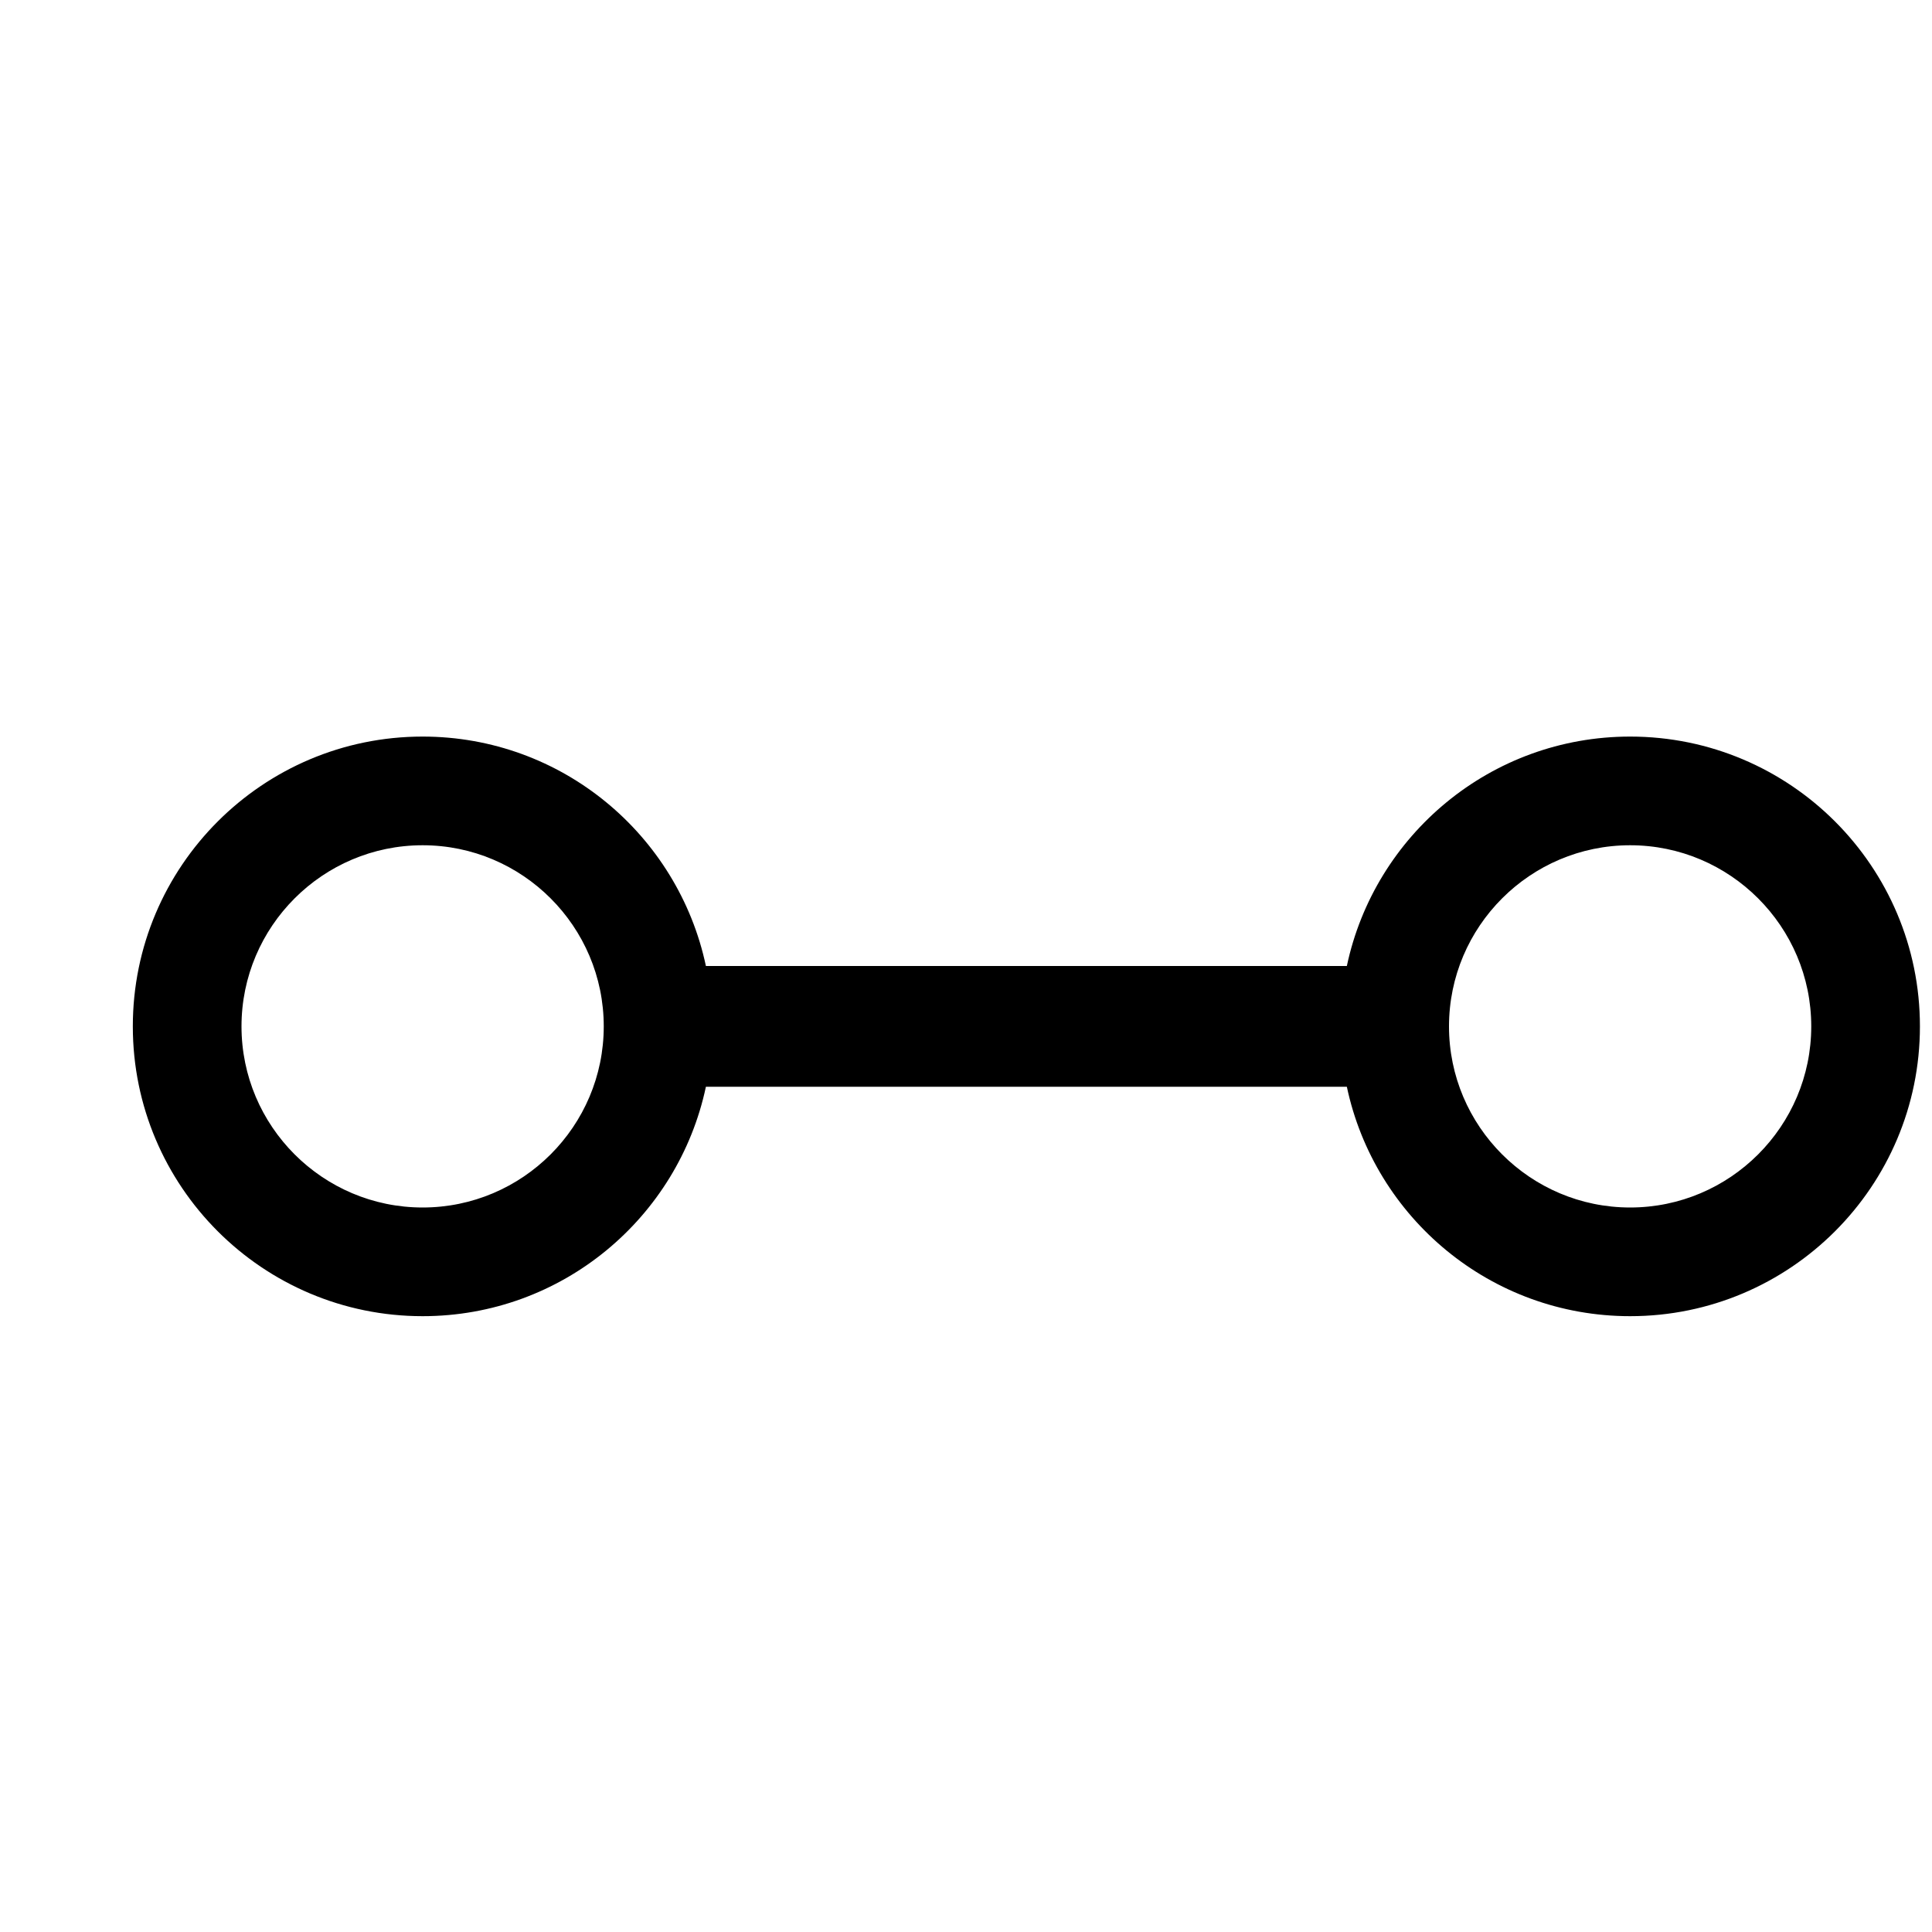
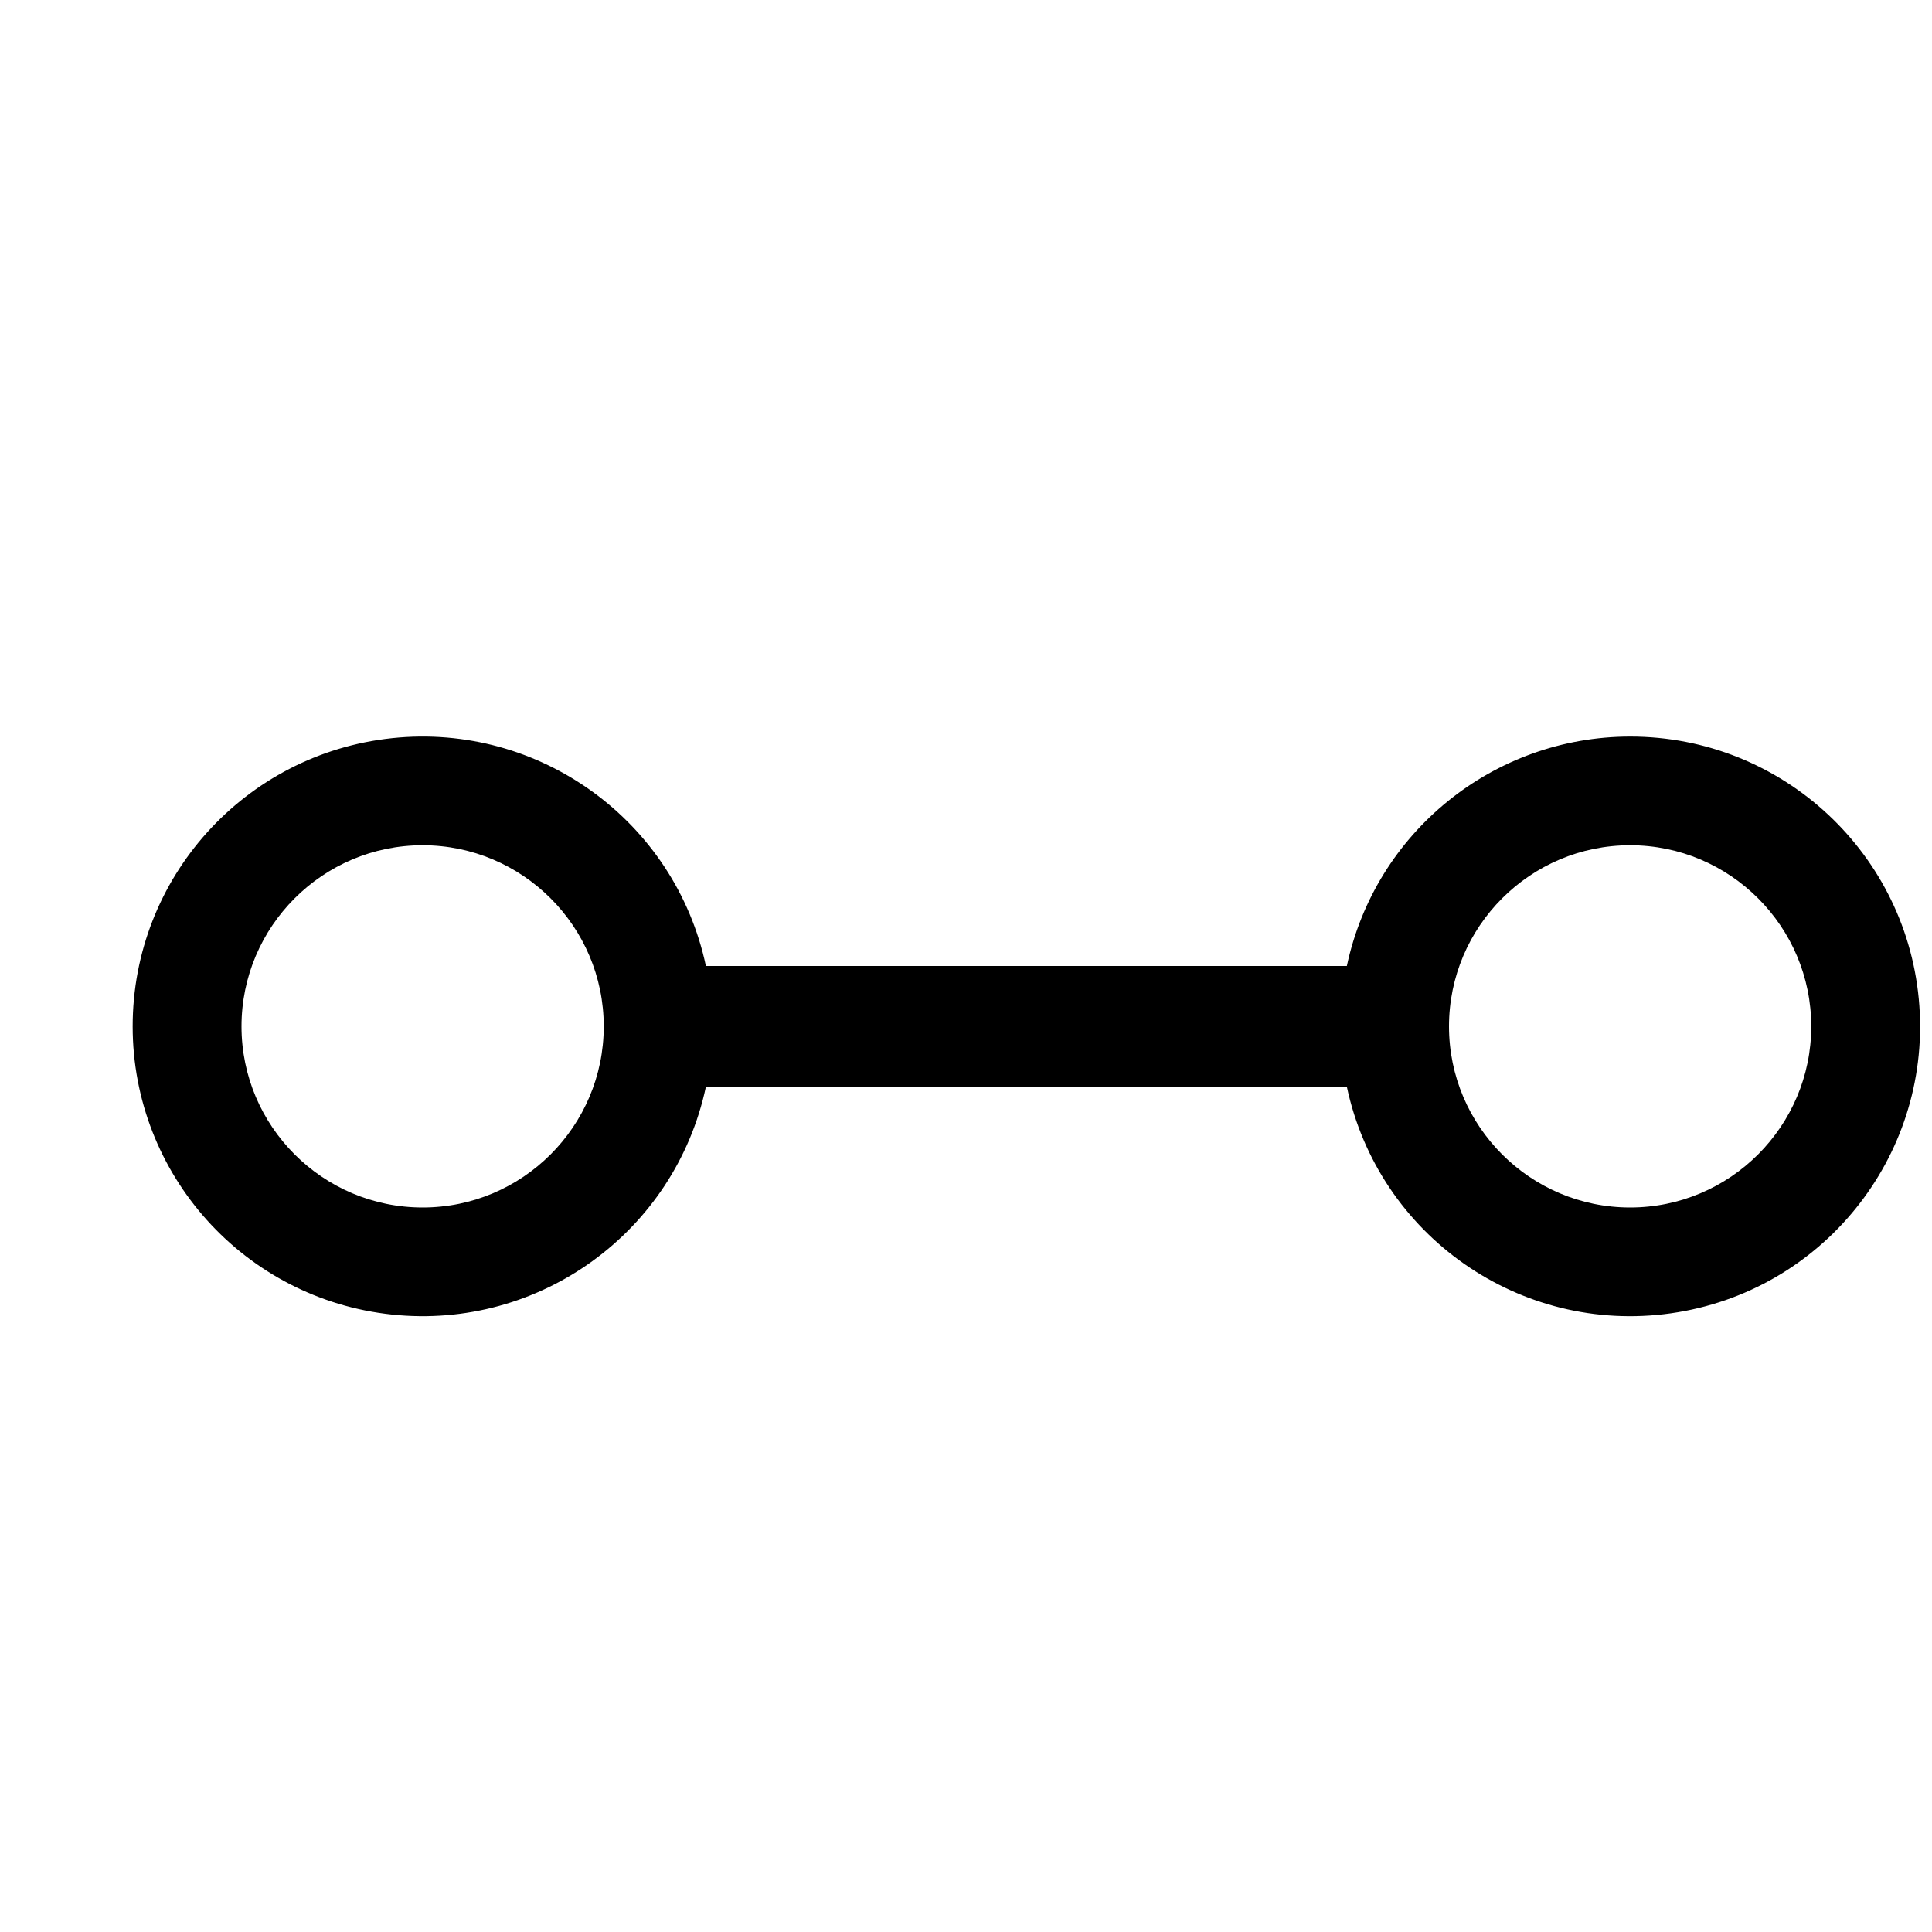
- <svg xmlns="http://www.w3.org/2000/svg" id="icons" viewBox="0 0 16 16">
-   <defs>
-     <style>.cls-1{fill:none;}.cls-1,.cls-2{stroke-width:0px;}</style>
-   </defs>
-   <rect class="cls-1" width="16" height="16" />
-   <path class="cls-2" d="M13.5,6.1c-1.154,0-2.116.815-2.346,1.9h-5.308c-.23-1.085-1.192-1.9-2.346-1.9-1.325,0-2.4,1.075-2.4,2.4s1.075,2.4,2.4,2.4c1.154,0,2.116-.815,2.346-1.9h5.308c.23,1.085,1.192,1.9,2.346,1.9,1.325,0,2.4-1.075,2.4-2.4s-1.075-2.4-2.4-2.4ZM3.5,10c-.827,0-1.5-.673-1.5-1.5s.673-1.5,1.5-1.5,1.5.673,1.5,1.5-.673,1.5-1.5,1.5ZM13.5,10c-.827,0-1.5-.673-1.5-1.5s.673-1.5,1.5-1.5,1.5.673,1.5,1.5-.673,1.5-1.5,1.5Z" />
+ <svg xmlns="http://www.w3.org/2000/svg" viewBox="0 0 16 16">
+   <path stroke-width="0" fill="none" d="M0 0h16v16H0z" />
+   <path d="M13.5 6.1A2.4 2.4 0 0 0 11.154 8H5.846a2.4 2.4 0 1 0 0 1h5.308A2.4 2.4 0 1 0 13.5 6.1zM3.5 10C2.673 10 2 9.327 2 8.5S2.673 7 3.5 7 5 7.673 5 8.5 4.327 10 3.5 10zm10 0c-.827 0-1.5-.673-1.5-1.5S12.673 7 13.5 7s1.5.673 1.5 1.5-.673 1.5-1.5 1.5z" stroke-width="0" />
</svg>
